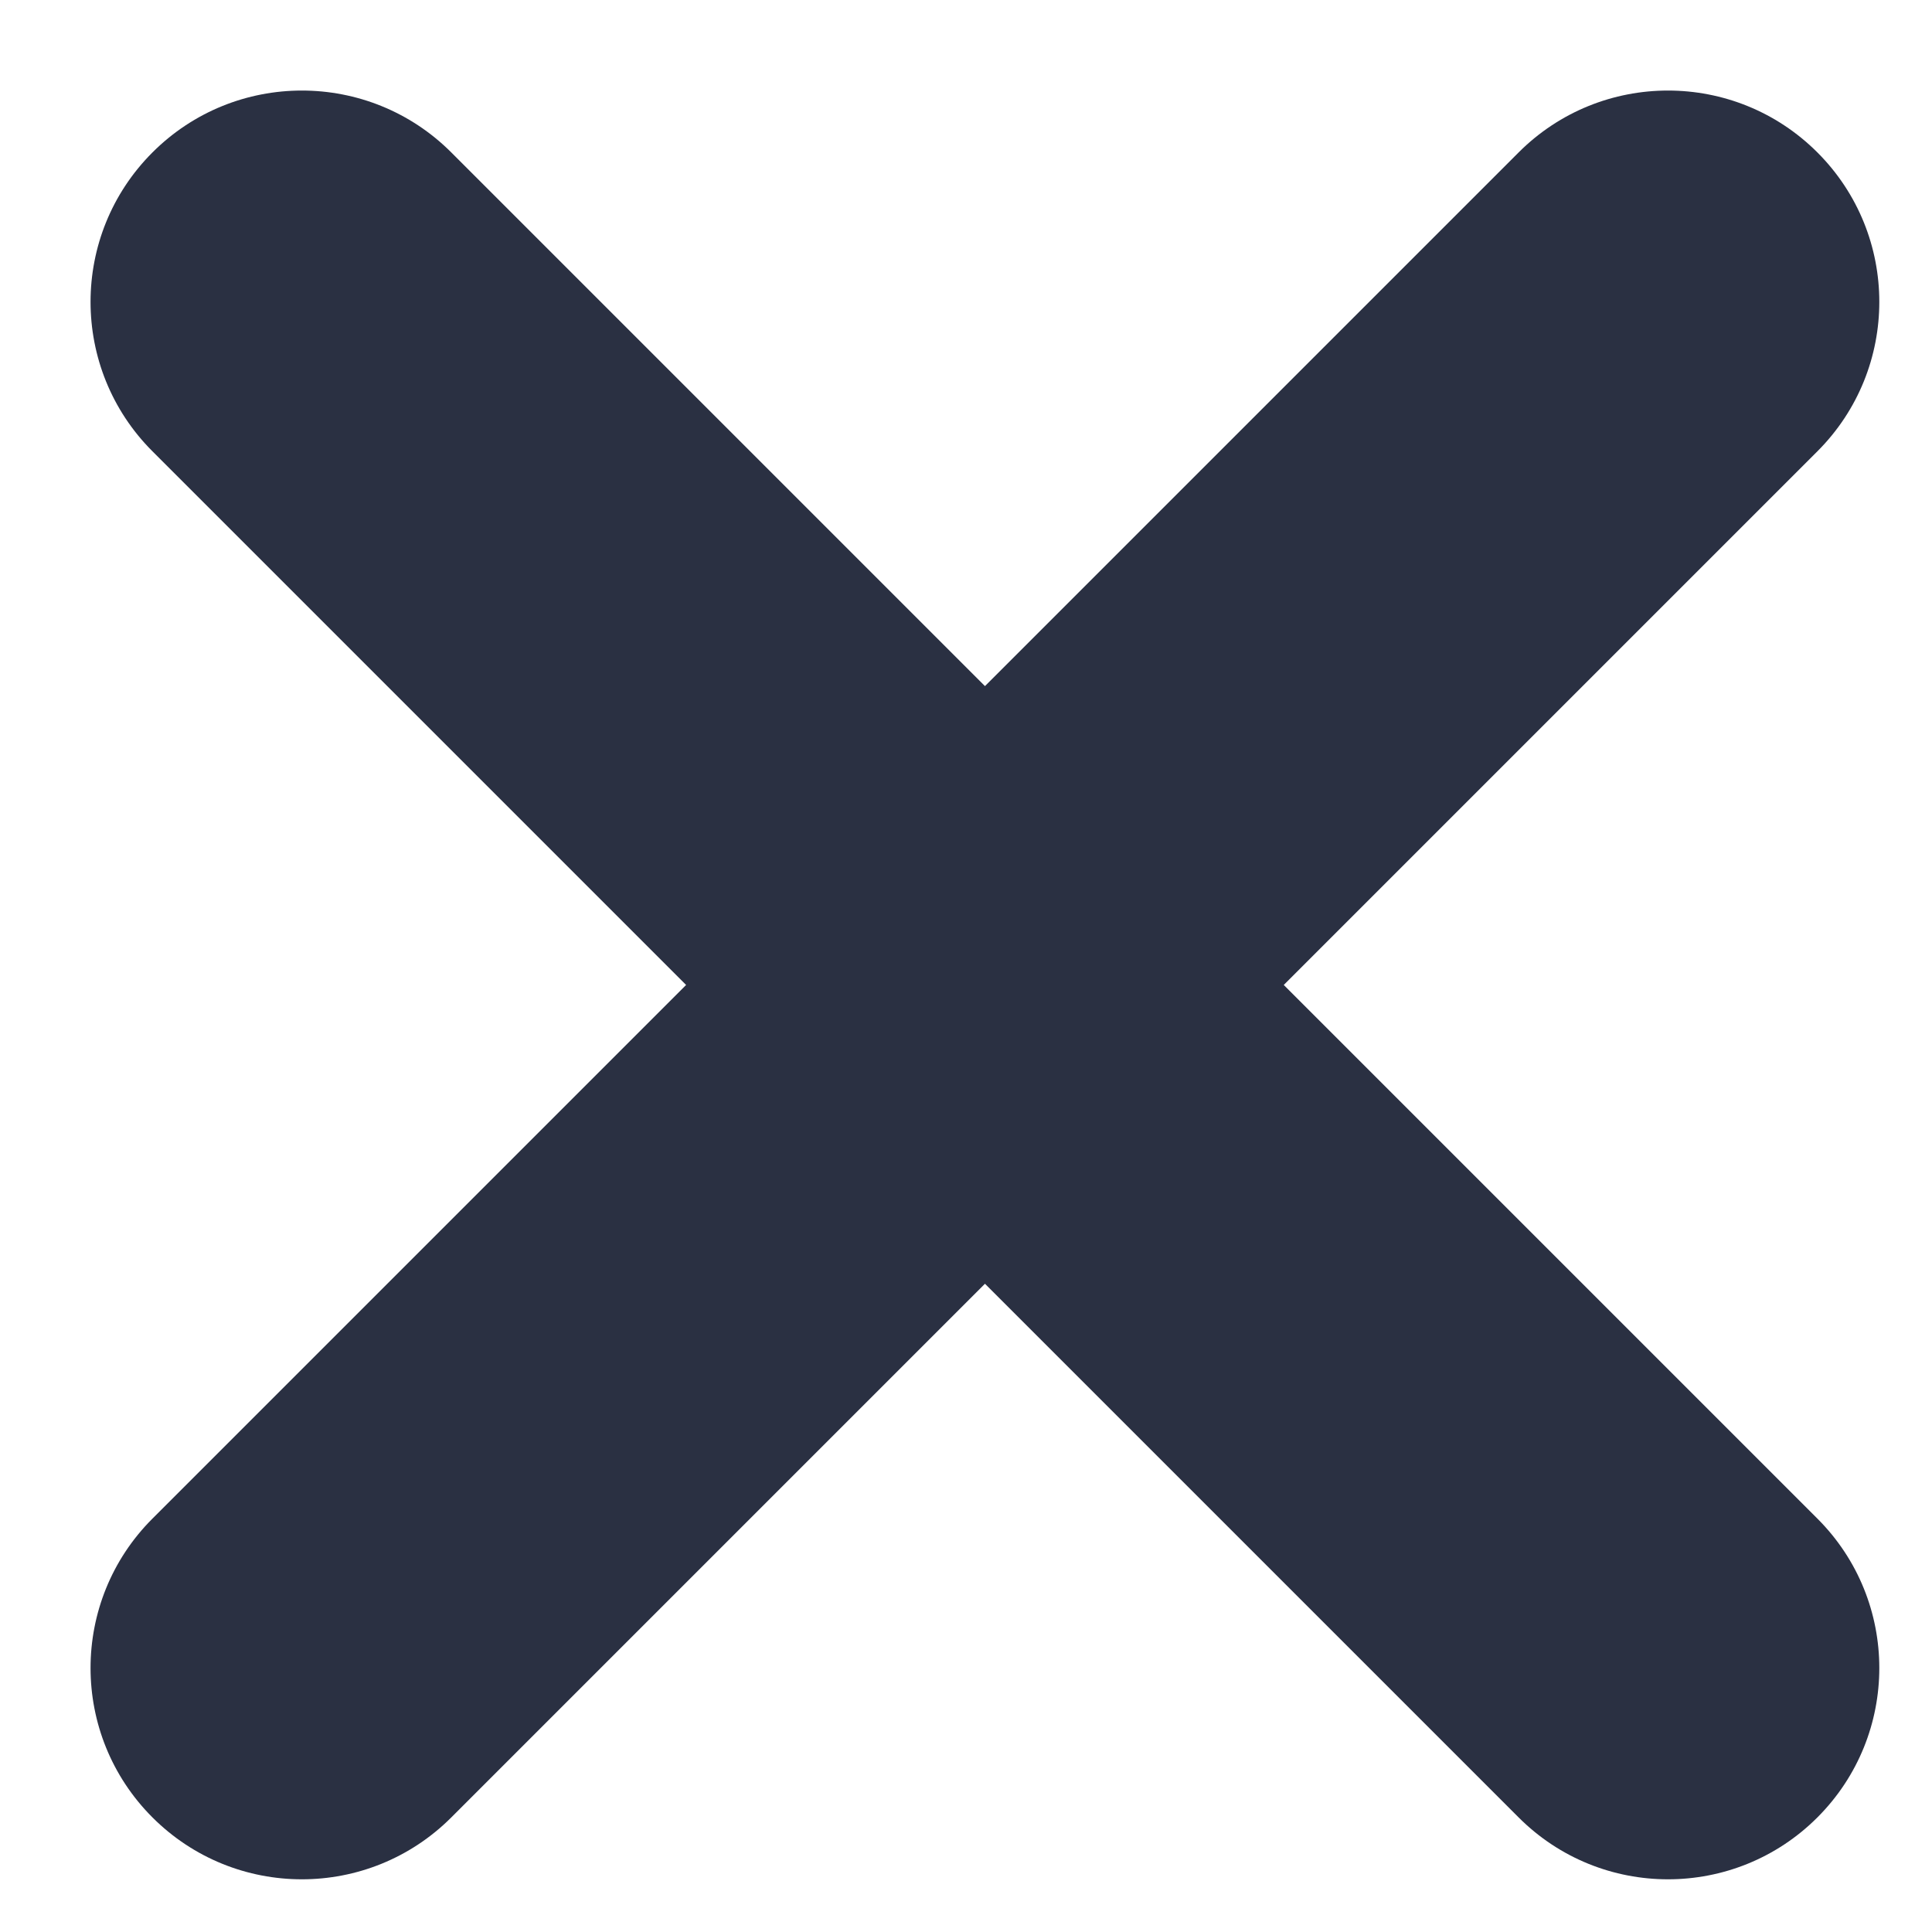
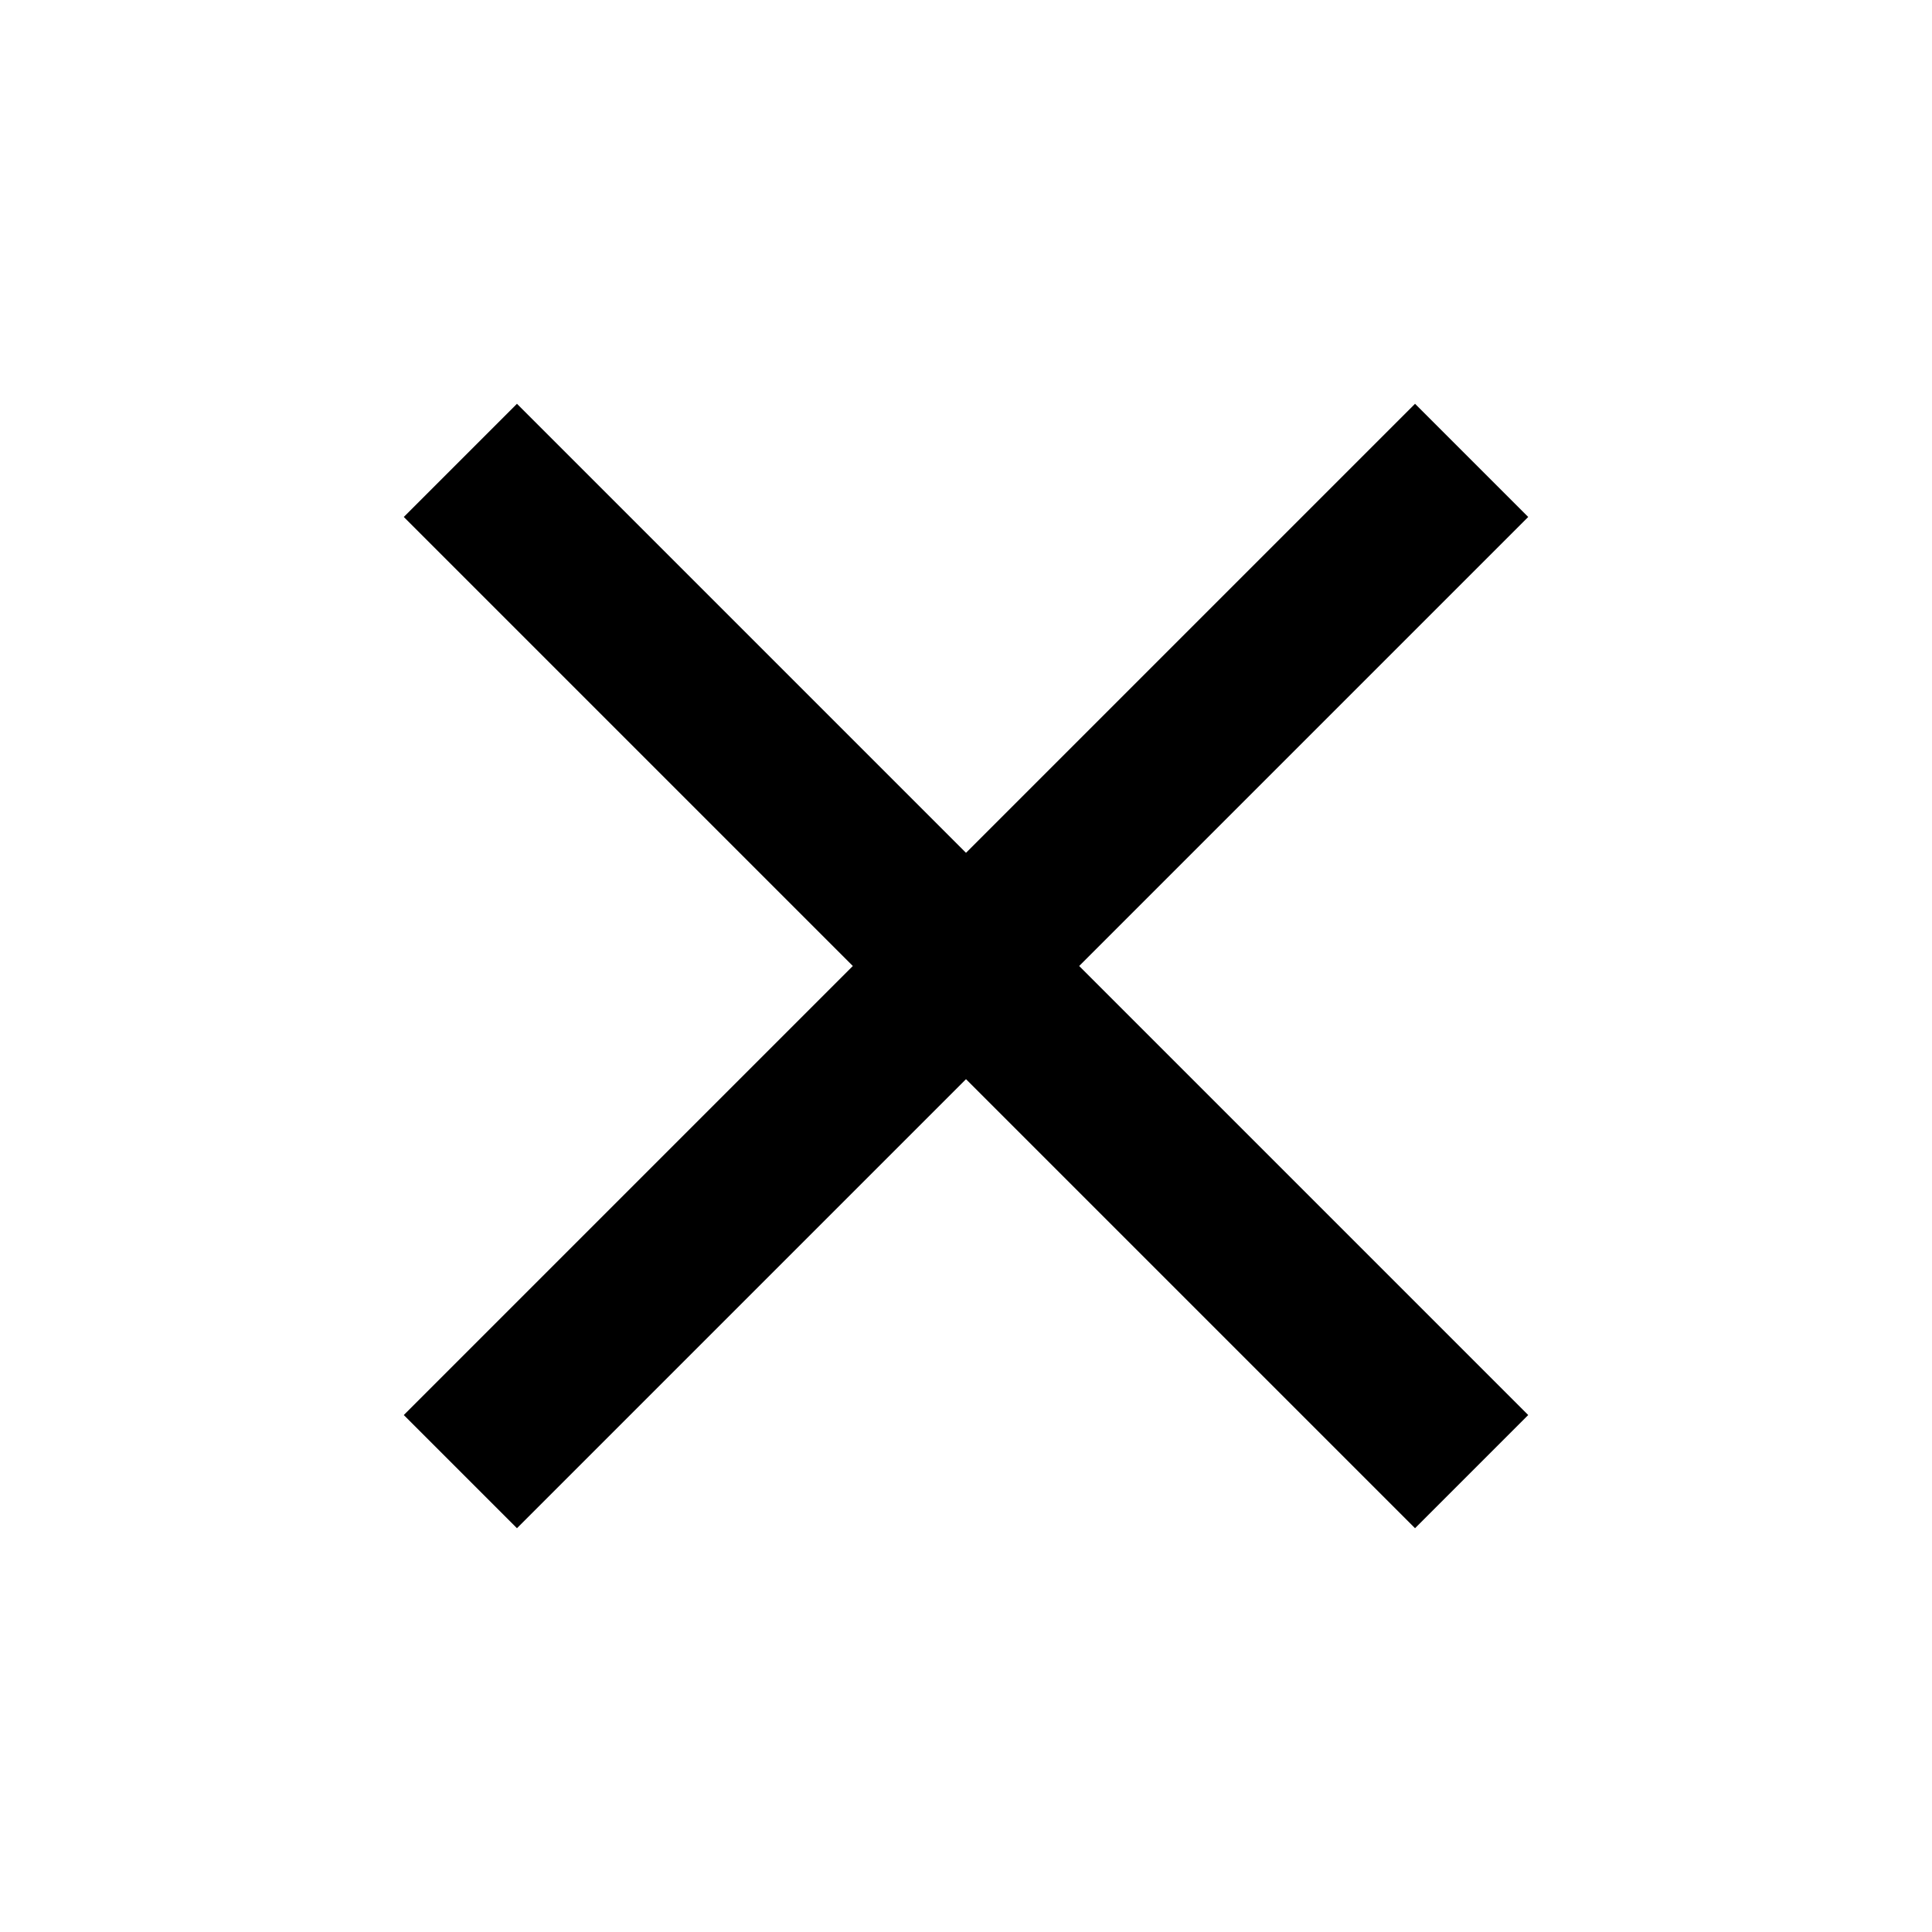
- <svg xmlns="http://www.w3.org/2000/svg" xmlns:xlink="http://www.w3.org/1999/xlink" width="32" height="32" viewBox="0 0 32 32">
-   <defs>
-     <path id="close-a" d="M11.364,16.314 L2.525,7.475 C1.158,6.108 1.158,3.892 2.525,2.525 C3.892,1.158 6.108,1.158 7.475,2.525 L16.314,11.364 L25.153,2.525 C26.519,1.158 28.735,1.158 30.102,2.525 C31.469,3.892 31.469,6.108 30.102,7.475 L21.263,16.314 L30.102,25.153 C31.469,26.519 31.469,28.735 30.102,30.102 C28.735,31.469 26.519,31.469 25.153,30.102 L16.314,21.263 L7.475,30.102 C6.108,31.469 3.892,31.469 2.525,30.102 C1.158,28.735 1.158,26.519 2.525,25.153 L11.364,16.314 Z" />
-   </defs>
-   <g fill="none" fill-rule="evenodd">
-     <use fill="#2A3042" xlink:href="#close-a" />
-   </g>
+ <svg xmlns="http://www.w3.org/2000/svg" version="1.1" width="24" height="24" viewBox="0 0 24 24">
+   <path d="M18.984 6.422l-5.578 5.578 5.578 5.578-1.406 1.406-5.578-5.578-5.578 5.578-1.406-1.406 5.578-5.578-5.578-5.578 1.406-1.406 5.578 5.578 5.578-5.578z" />
</svg>
